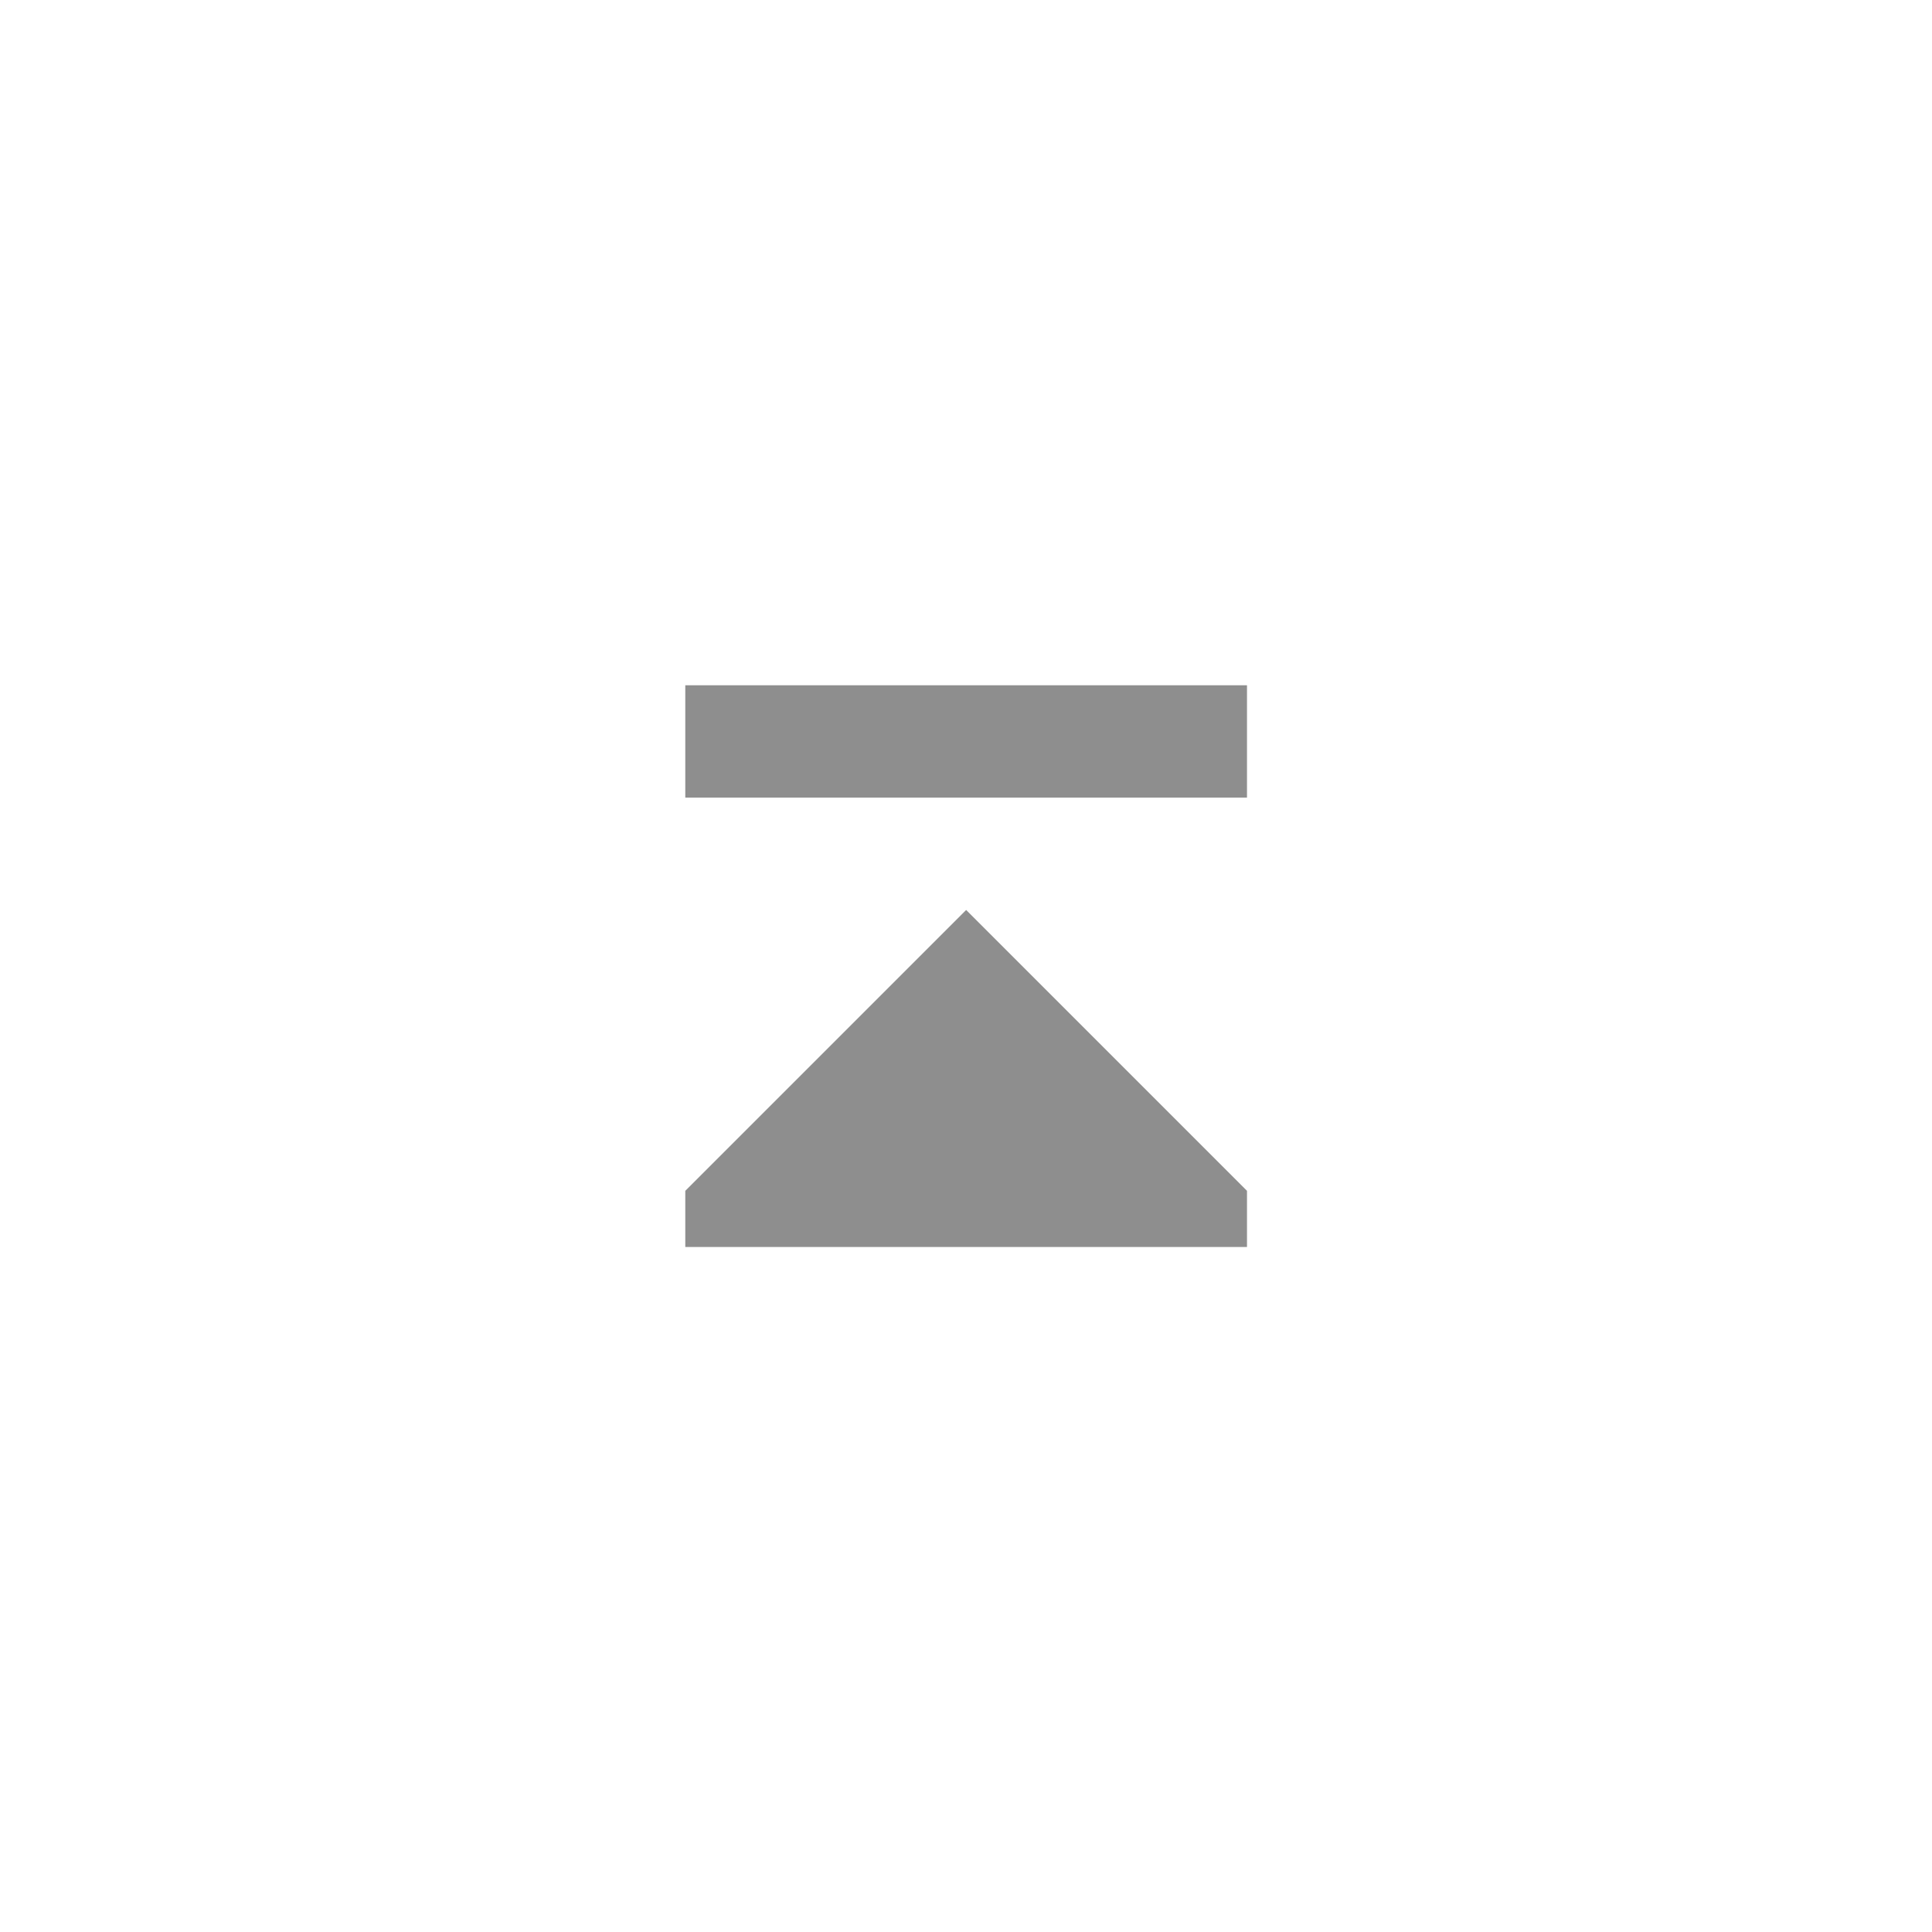
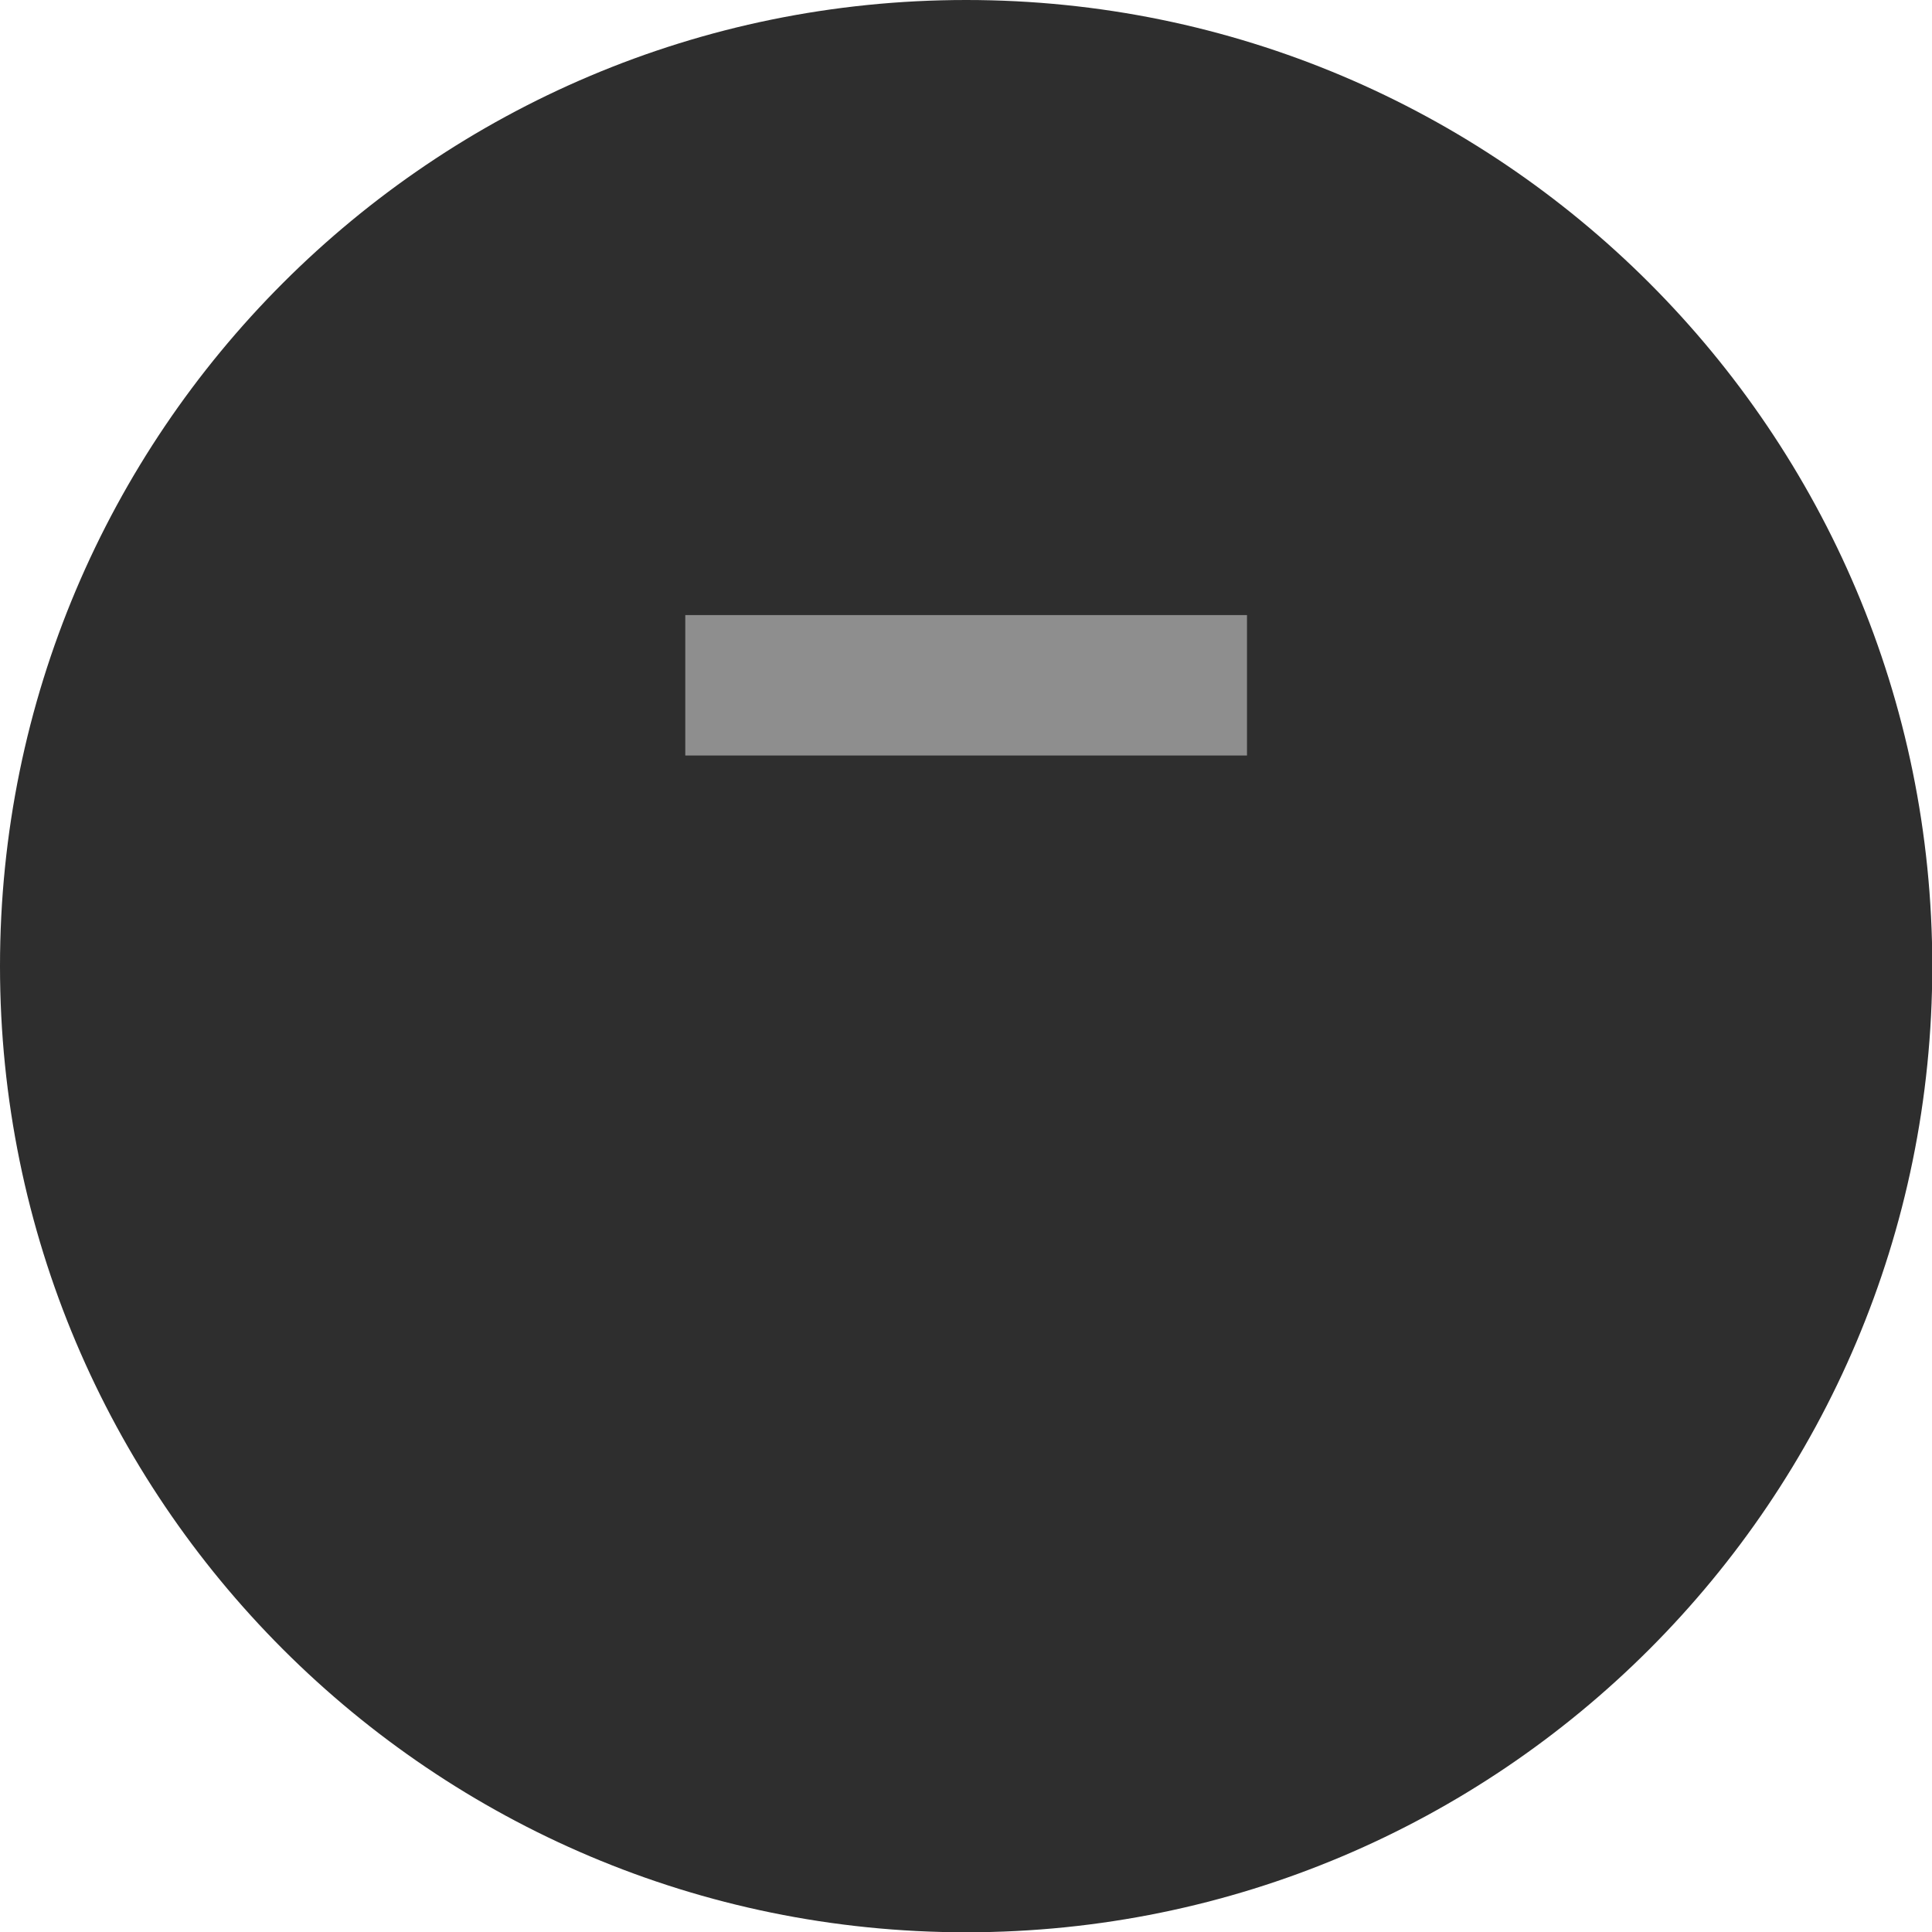
<svg xmlns="http://www.w3.org/2000/svg" width="26" height="26" viewBox="0 0 6.879 6.879" version="1.1" id="svg1">
  <defs id="defs1" />
  <g id="layer1">
-     <path style="fill:#8e8e8e;" d="M 2.44 4.44 L 2.44 4.24 L 3.44 3.24 L 4.44 4.24 L 4.44 4.44 L 2.44 4.44 Z M 2.44 2.84 L 2.44 2.44 L 4.44 2.44 L 4.44 2.84 L 2.44 2.84 Z" />
+     <circle style="fill:#2e2e2e;fill-opacity:1;stroke:none;stroke-width:0.529;stroke-linecap:square;stroke-dasharray:none;stroke-opacity:1" id="circle2" cx="3.44" cy="3.44" r="3.44" />
+     <path style="fill:#8e8e8e" d="M 2.44 2.19 L 2.44 2.69 L 4.44 2.69 L 4.44 2.19 L 2.44 2.19 Z" />
  </g>
</svg>
